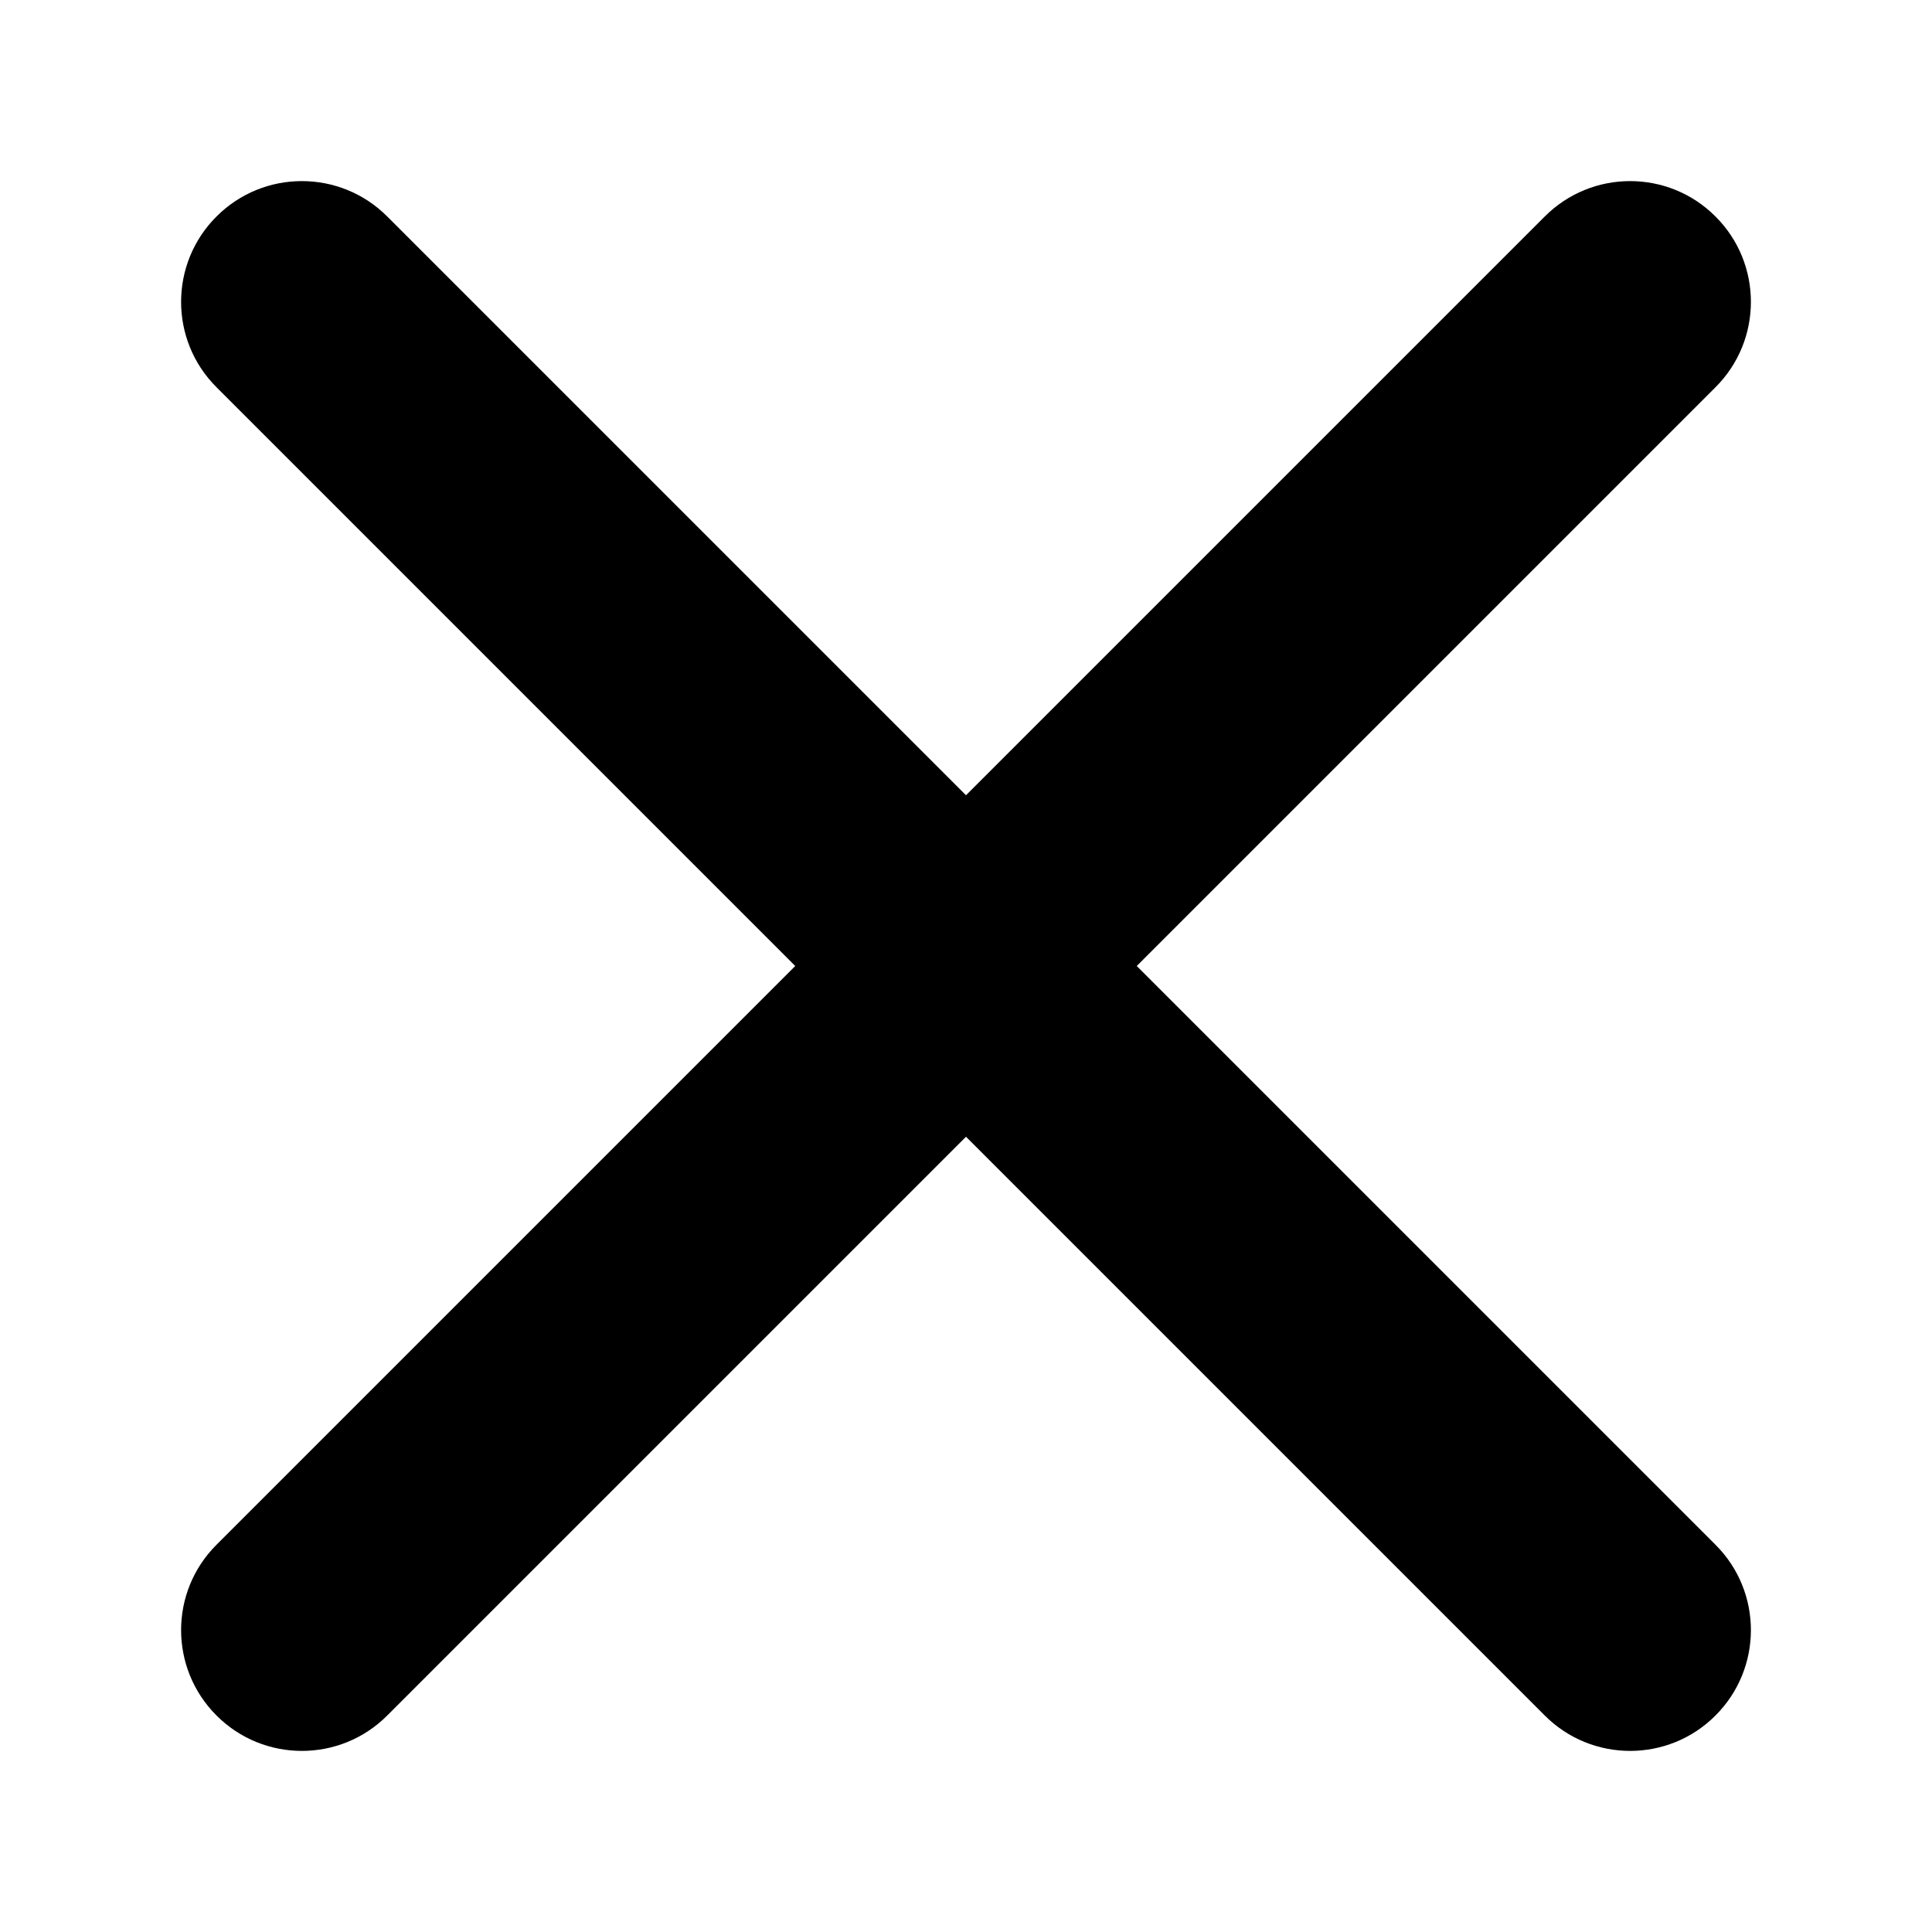
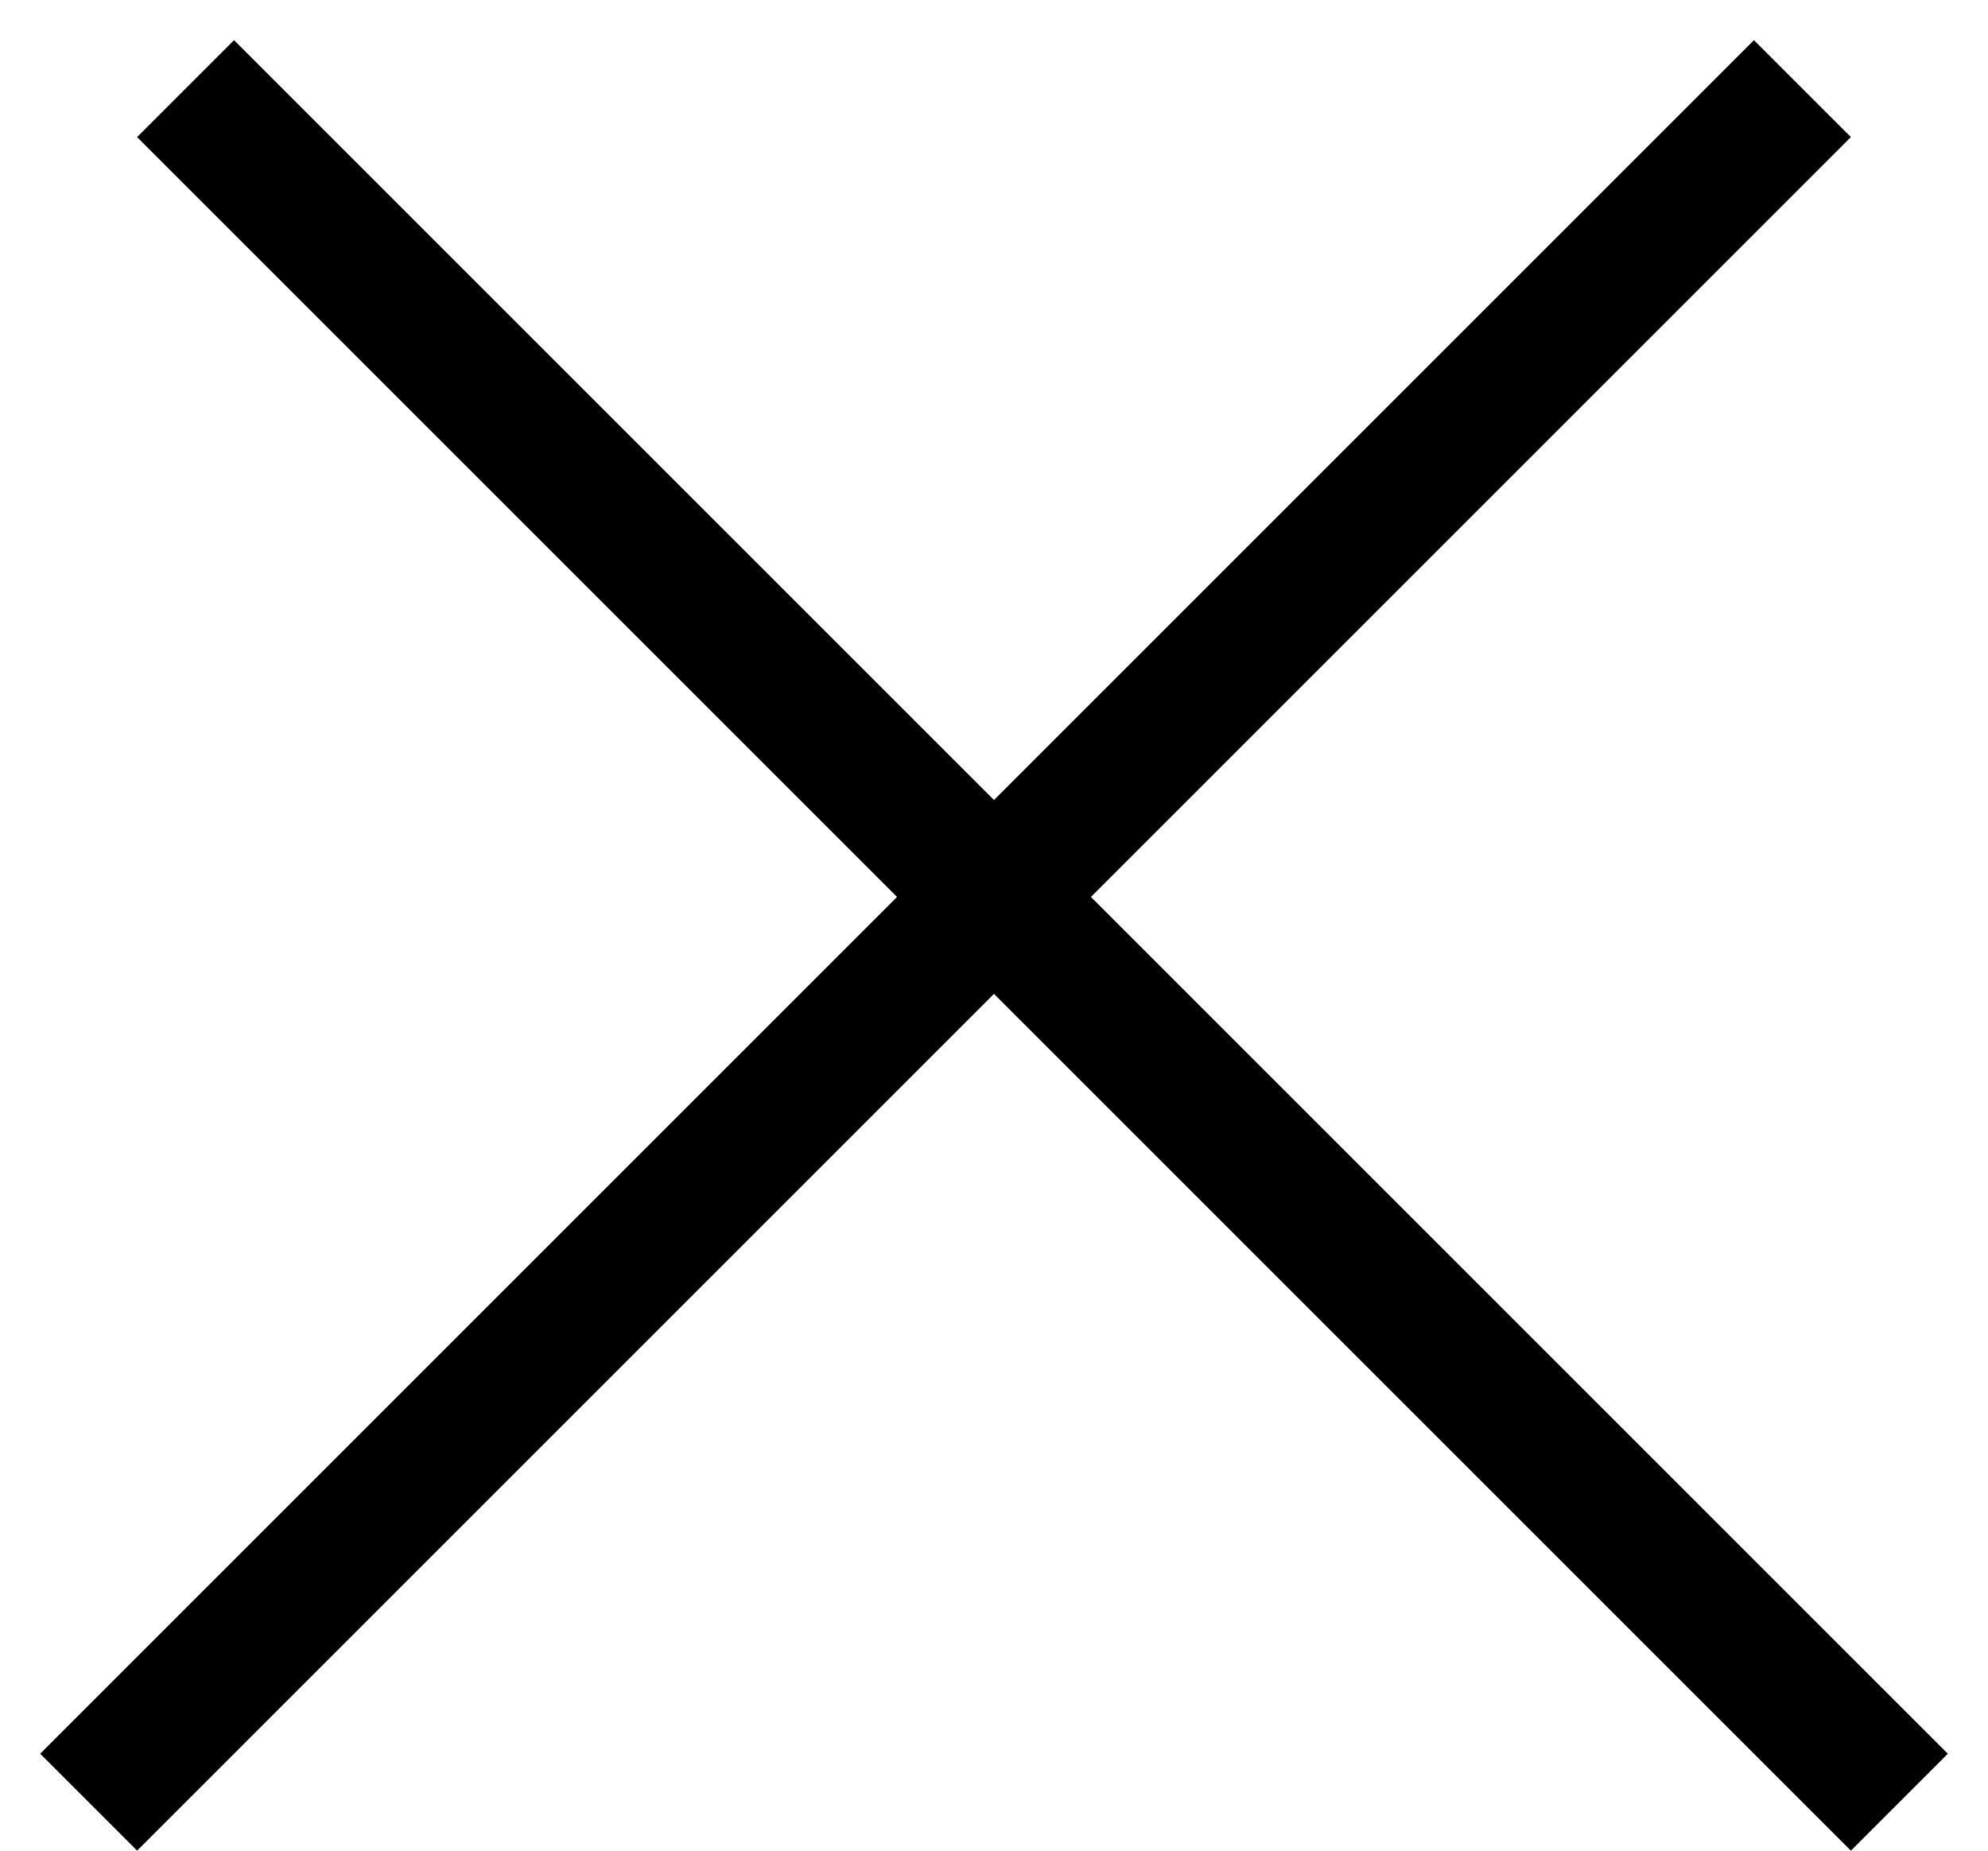
- <svg xmlns="http://www.w3.org/2000/svg" width="16" height="16" viewBox="0 0 16 16">
-   <path fill-rule="evenodd" clip-rule="evenodd" d="M1.793 1.793C1.402 2.183 1.402 2.817 1.793 3.207L6.586 8L1.793 12.793C1.402 13.183 1.402 13.816 1.793 14.207C2.183 14.598 2.817 14.598 3.207 14.207L8 9.414L12.793 14.207C13.183 14.598 13.817 14.598 14.207 14.207C14.598 13.816 14.598 13.183 14.207 12.793L9.414 8L14.207 3.207C14.598 2.817 14.598 2.183 14.207 1.793C13.817 1.402 13.183 1.402 12.793 1.793L8 6.586L3.207 1.793C2.817 1.402 2.183 1.402 1.793 1.793Z" />
+ <svg xmlns="http://www.w3.org/2000/svg" viewBox="0 0 29 27" fill="none">
+   <line x1="2.707" y1="1.293" x2="27.707" y2="26.293" stroke="black" stroke-width="2" />
+   <line y1="-1" x2="35.355" y2="-1" transform="matrix(-0.707107 0.707107 0.707107 0.707107 27 2)" stroke="black" stroke-width="2" />
</svg>
